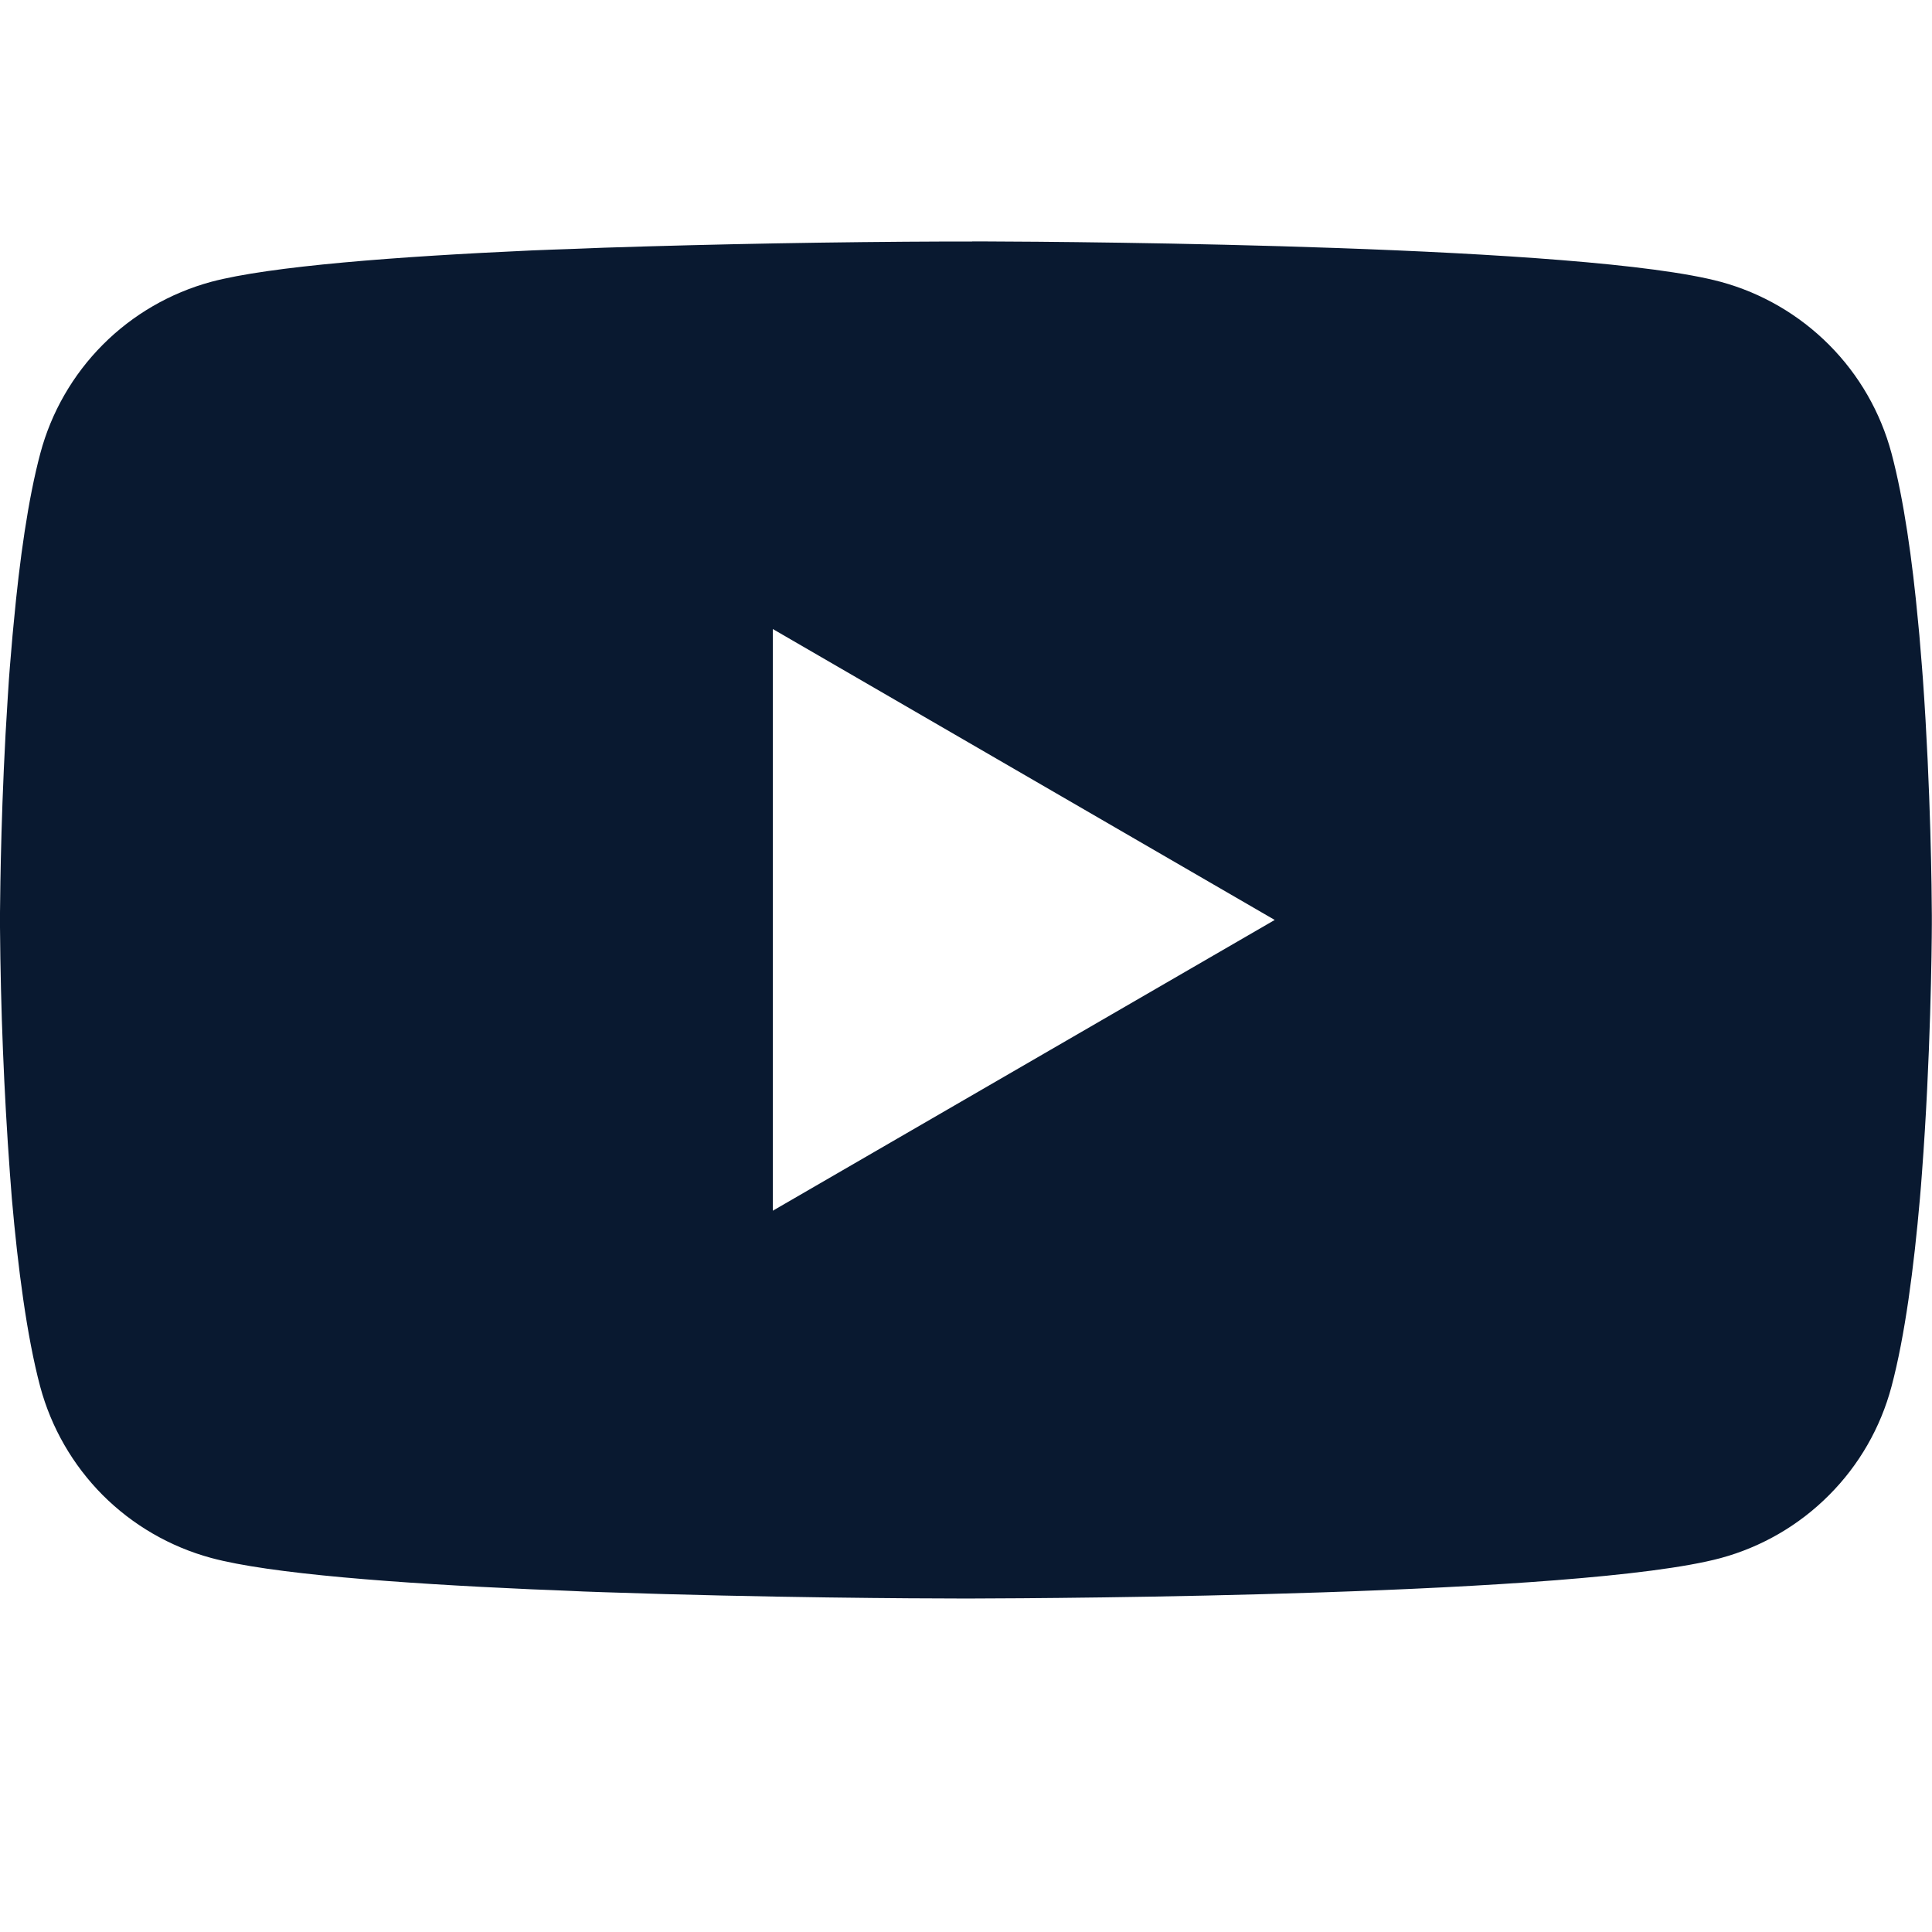
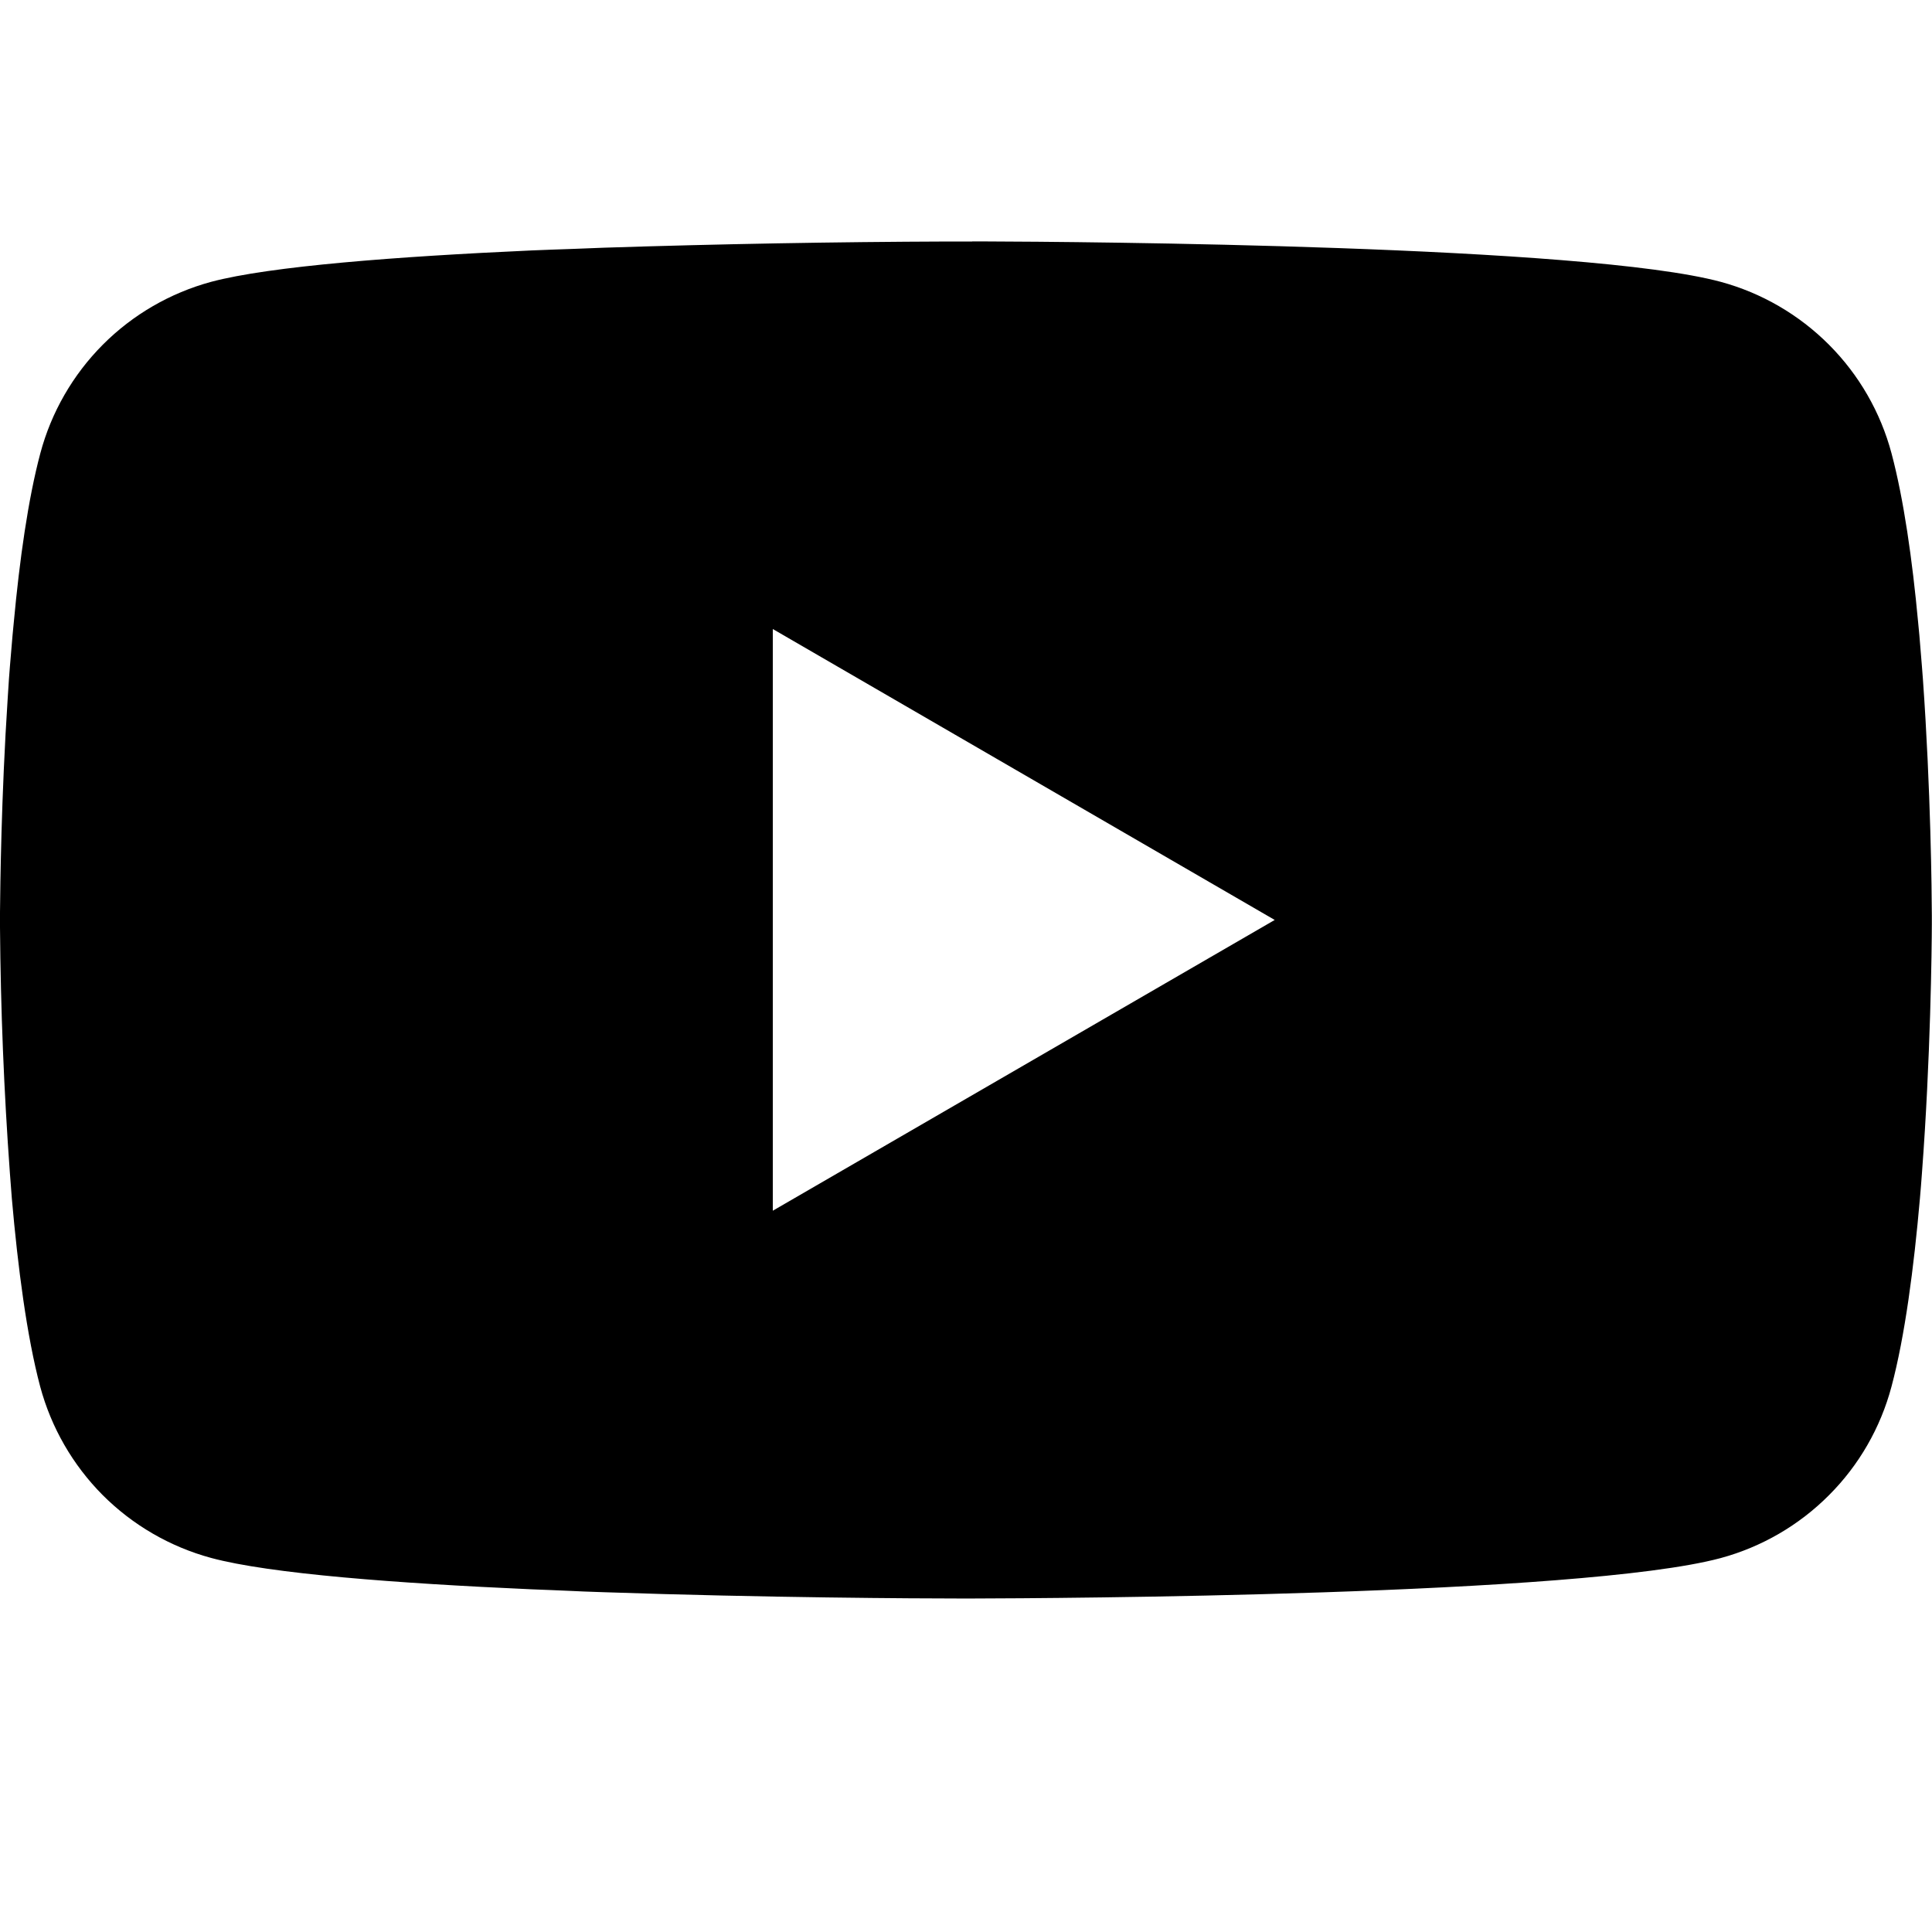
<svg xmlns="http://www.w3.org/2000/svg" width="24" height="24" viewBox="0 0 24 24" fill="none">
  <g clip-path="url(#clip0_672_1578)">
-     <path d="M12.076 2.999H12.21C13.443 3.003 19.691 3.048 21.375 3.501C21.884 3.639 22.348 3.909 22.721 4.283C23.093 4.656 23.361 5.121 23.497 5.631C23.649 6.201 23.756 6.956 23.828 7.734L23.843 7.89L23.875 8.28L23.887 8.436C23.985 9.807 23.997 11.091 23.998 11.371V11.484C23.997 11.775 23.983 13.146 23.875 14.574L23.863 14.732L23.85 14.887C23.775 15.745 23.664 16.598 23.497 17.224C23.361 17.735 23.094 18.2 22.721 18.573C22.349 18.947 21.884 19.217 21.375 19.355C19.635 19.823 13.021 19.855 12.105 19.857H11.892C11.428 19.857 9.511 19.848 7.502 19.779L7.247 19.77L7.116 19.764L6.859 19.753L6.603 19.743C4.938 19.669 3.353 19.551 2.622 19.353C2.113 19.215 1.649 18.946 1.276 18.573C0.904 18.199 0.636 17.734 0.499 17.224C0.333 16.599 0.222 15.745 0.147 14.887L0.135 14.73L0.123 14.574C0.049 13.558 0.008 12.539 0 11.52L0 11.335C0.003 11.013 0.015 9.899 0.096 8.669L0.106 8.514L0.111 8.436L0.123 8.28L0.156 7.89L0.171 7.734C0.243 6.956 0.349 6.2 0.501 5.631C0.637 5.121 0.905 4.656 1.277 4.282C1.65 3.908 2.114 3.639 2.623 3.501C3.354 3.306 4.939 3.186 6.604 3.111L6.859 3.101L7.117 3.092L7.247 3.087L7.503 3.077C8.931 3.031 10.359 3.005 11.787 3H12.076V2.999ZM9.6 7.814V15.04L15.835 11.428L9.6 7.814Z" fill="#091930" />
+     <path d="M12.076 2.999H12.21C13.443 3.003 19.691 3.048 21.375 3.501C21.884 3.639 22.348 3.909 22.721 4.283C23.093 4.656 23.361 5.121 23.497 5.631C23.649 6.201 23.756 6.956 23.828 7.734L23.843 7.89L23.875 8.28L23.887 8.436C23.985 9.807 23.997 11.091 23.998 11.371V11.484C23.997 11.775 23.983 13.146 23.875 14.574L23.863 14.732L23.85 14.887C23.775 15.745 23.664 16.598 23.497 17.224C23.361 17.735 23.094 18.2 22.721 18.573C22.349 18.947 21.884 19.217 21.375 19.355C19.635 19.823 13.021 19.855 12.105 19.857H11.892C11.428 19.857 9.511 19.848 7.502 19.779L7.247 19.77L7.116 19.764L6.859 19.753L6.603 19.743C4.938 19.669 3.353 19.551 2.622 19.353C2.113 19.215 1.649 18.946 1.276 18.573C0.904 18.199 0.636 17.734 0.499 17.224C0.333 16.599 0.222 15.745 0.147 14.887L0.135 14.73L0.123 14.574C0.049 13.558 0.008 12.539 0 11.52L0 11.335C0.003 11.013 0.015 9.899 0.096 8.669L0.106 8.514L0.111 8.436L0.123 8.28L0.156 7.89L0.171 7.734C0.243 6.956 0.349 6.2 0.501 5.631C0.637 5.121 0.905 4.656 1.277 4.282C1.65 3.908 2.114 3.639 2.623 3.501C3.354 3.306 4.939 3.186 6.604 3.111L6.859 3.101L7.117 3.092L7.247 3.087L7.503 3.077C8.931 3.031 10.359 3.005 11.787 3H12.076V2.999ZM9.6 7.814V15.04L15.835 11.428L9.6 7.814Z" fill="currentColor" />
  </g>
  <defs>
    <clipPath id="clip0_672_1578">
      <rect width="24" height="24" fill="currentColor" />
    </clipPath>
  </defs>
</svg>
